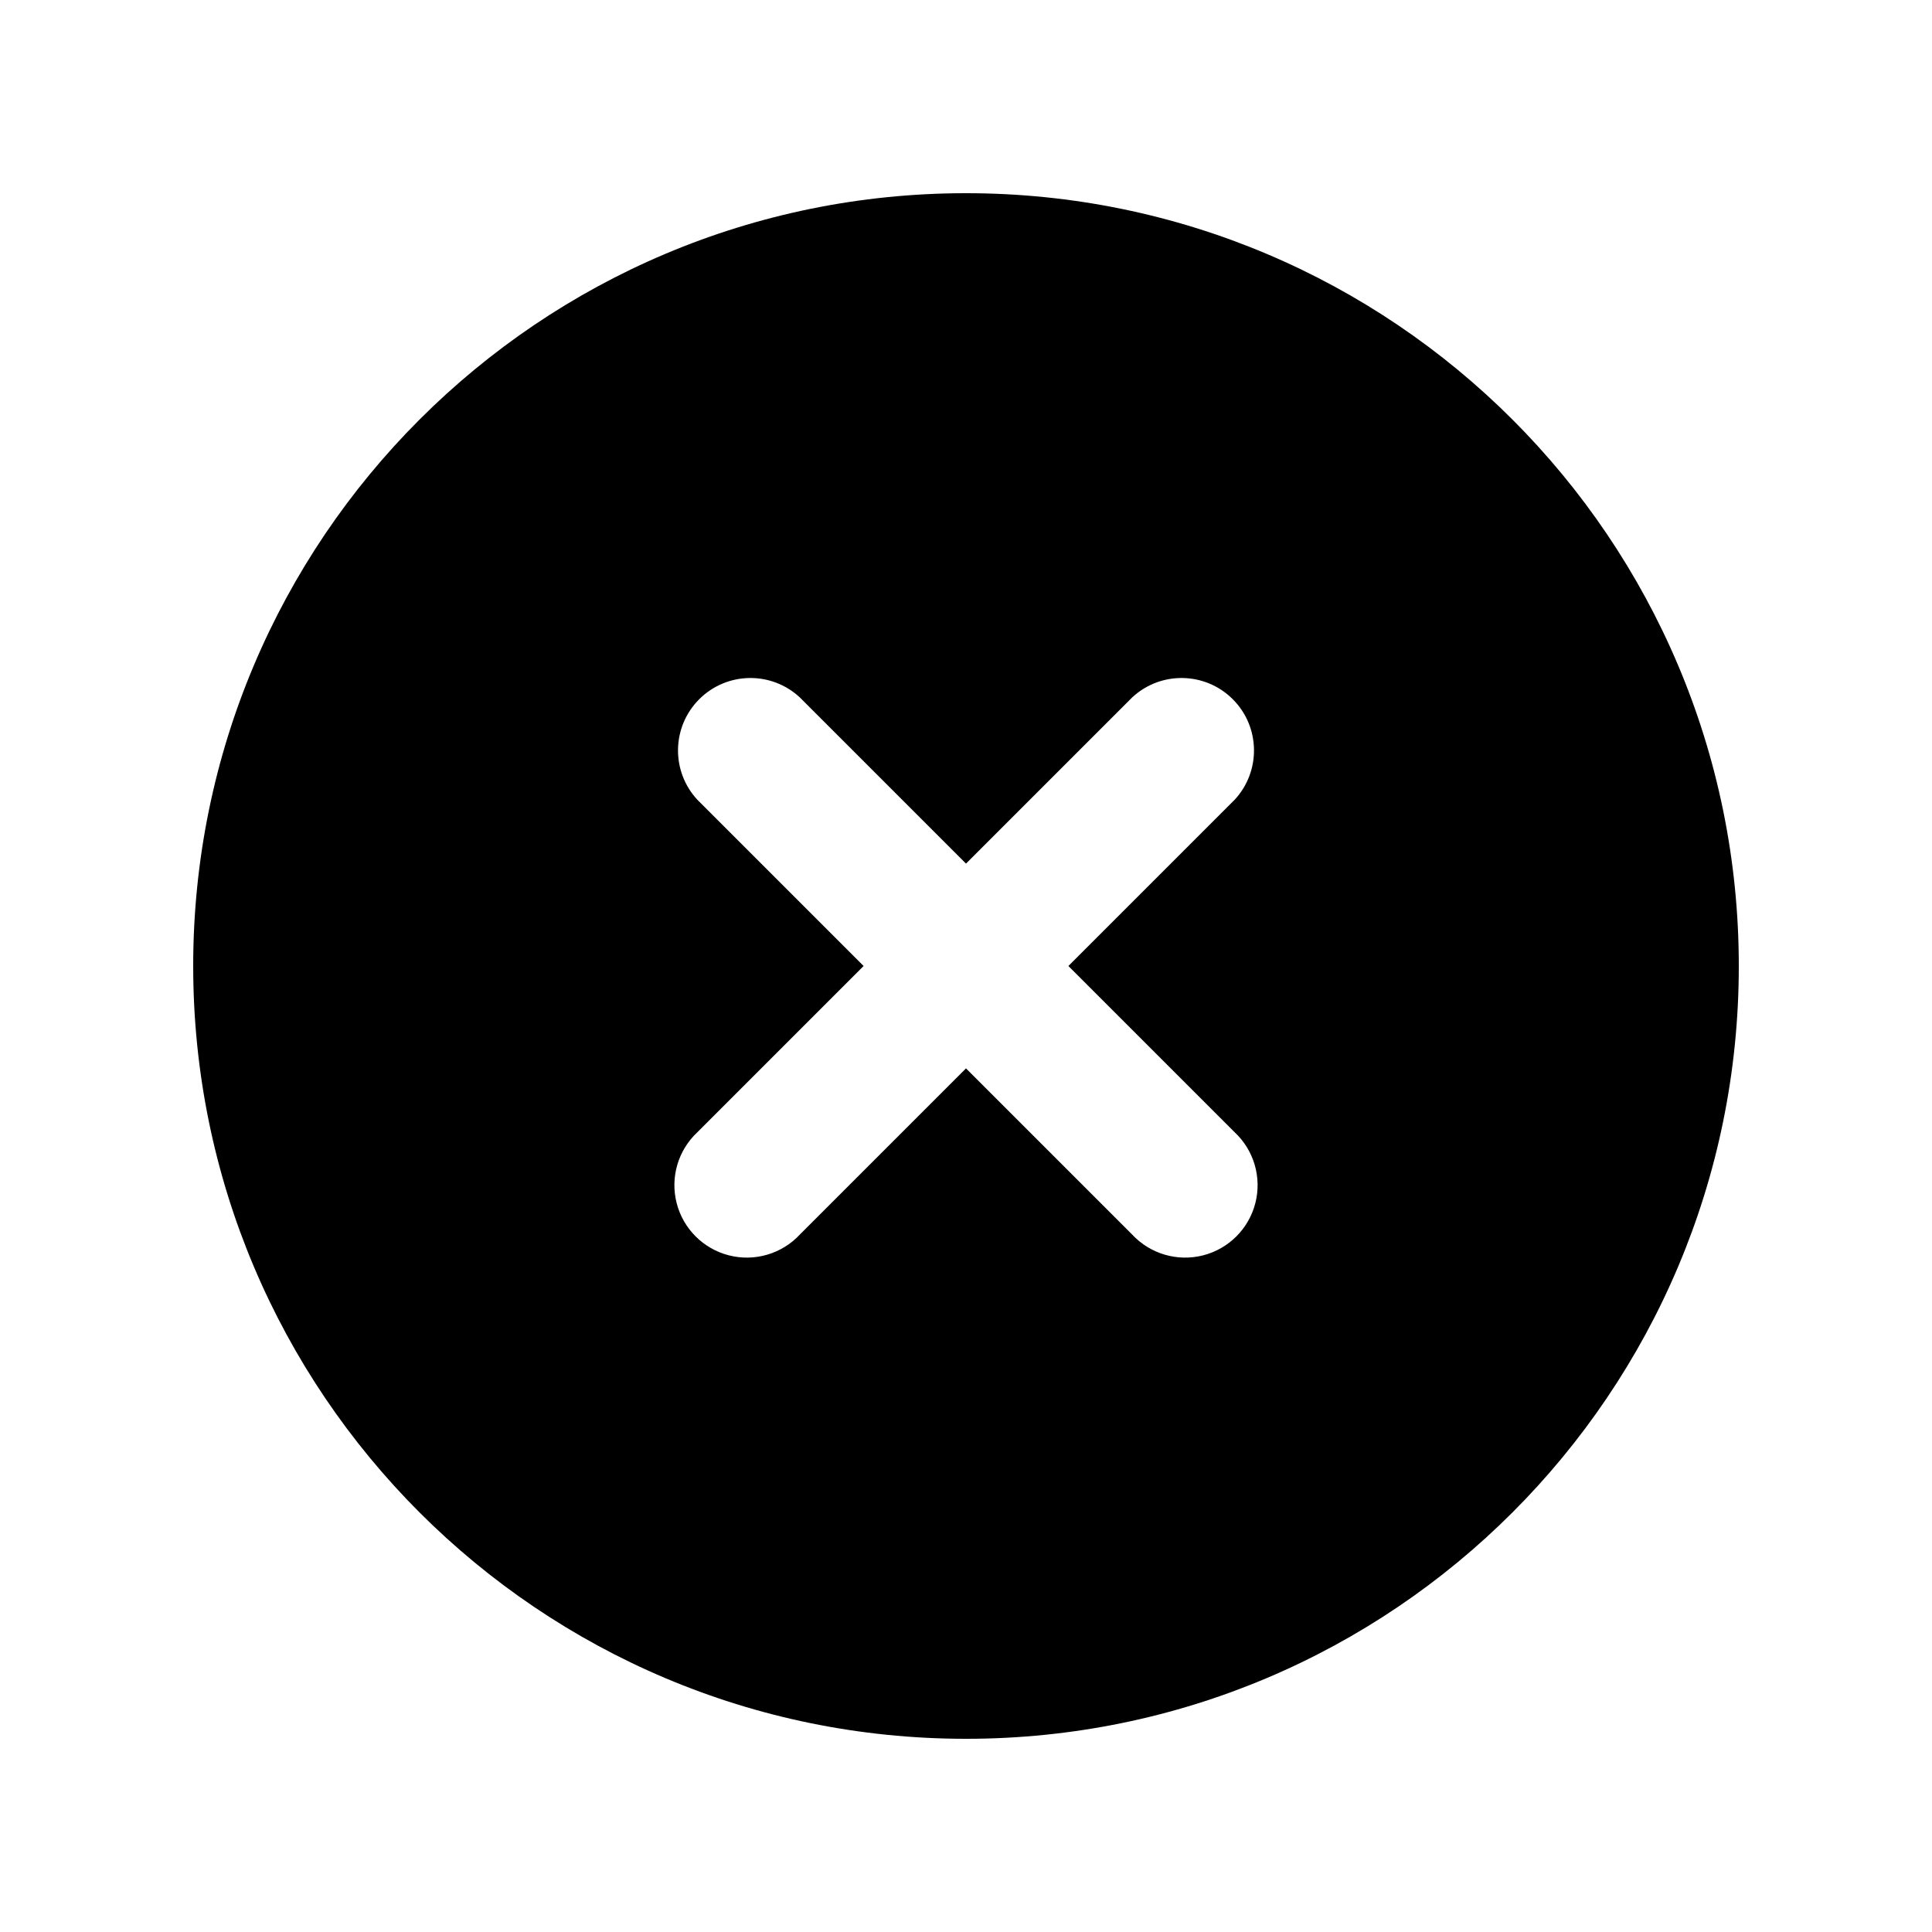
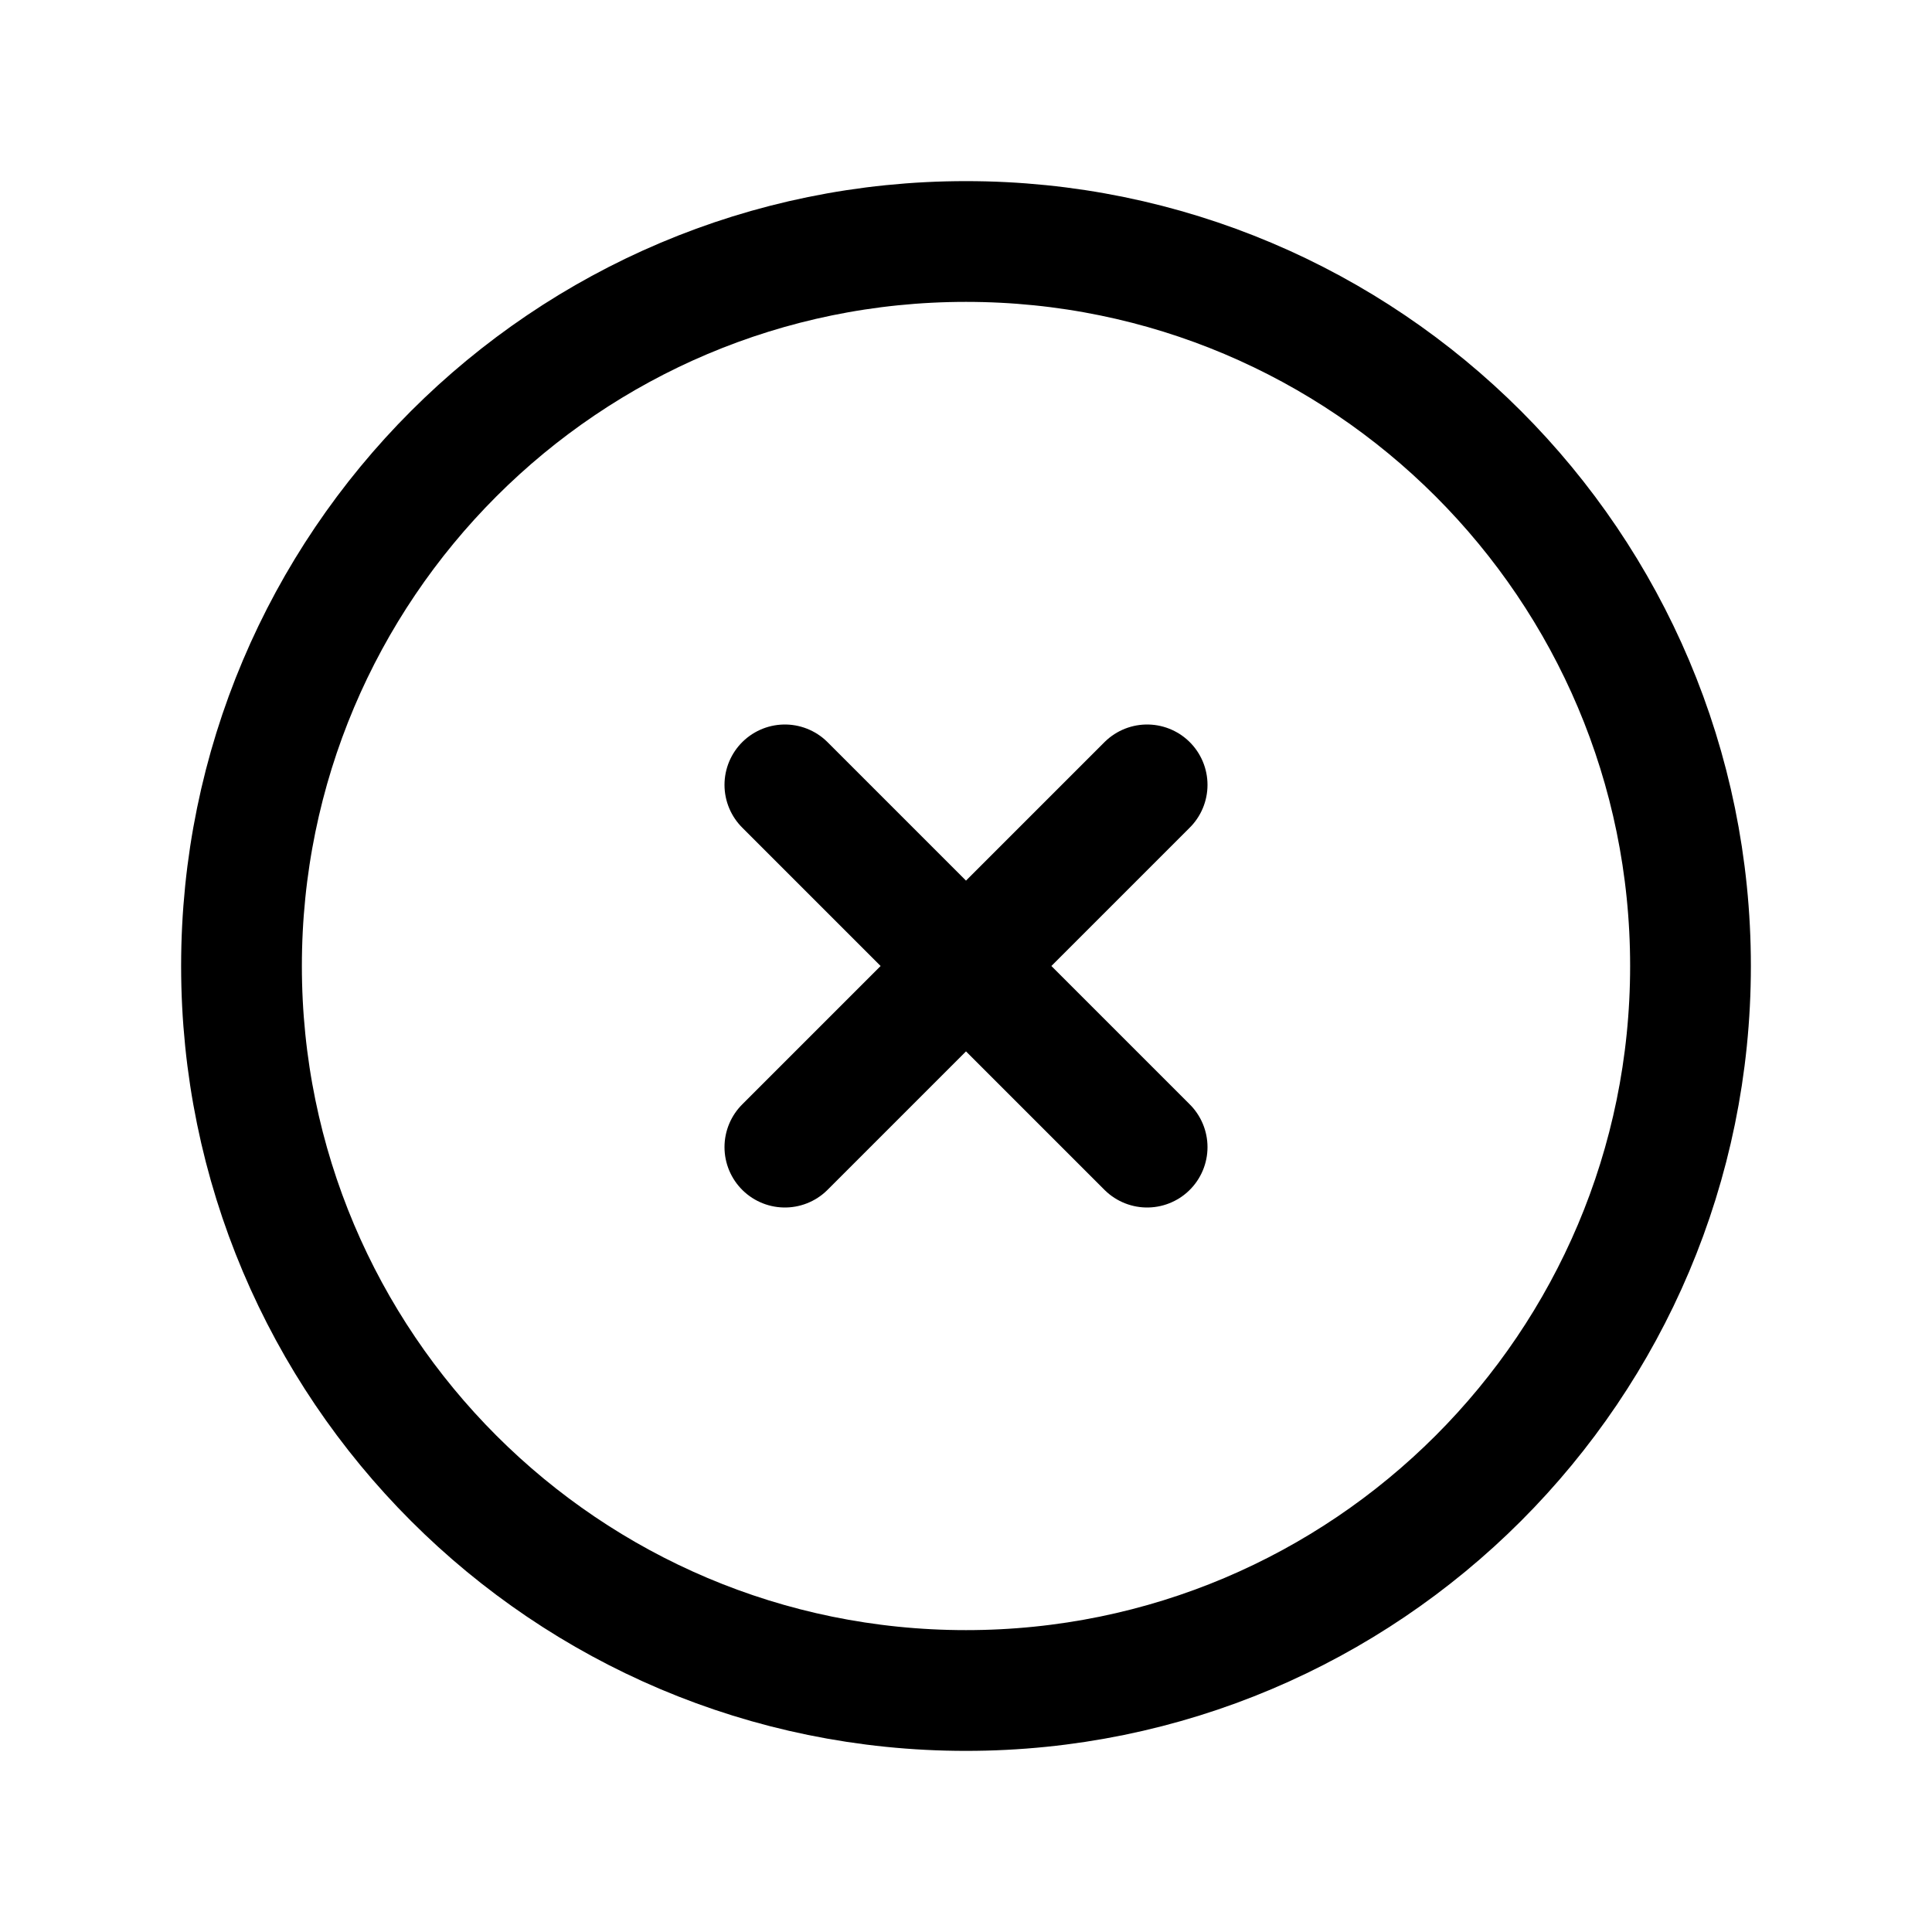
- <svg xmlns="http://www.w3.org/2000/svg" viewBox="0 0 20 20" fill="currentColor" class="size-5">
-   <path fill-rule="evenodd" d="M10 18a8 8 0 1 0 0-16 8 8 0 0 0 0 16ZM8.28 7.22a.75.75 0 0 0-1.06 1.06L8.94 10l-1.72 1.72a.75.75 0 1 0 1.06 1.06L10 11.06l1.72 1.72a.75.75 0 1 0 1.06-1.06L11.06 10l1.72-1.72a.75.75 0 0 0-1.06-1.06L10 8.94 8.28 7.22Z" clip-rule="evenodd" />
+ <svg xmlns="http://www.w3.org/2000/svg" fill="none" viewBox="0 0 24 24" stroke-width="1.5" stroke="currentColor" class="size-6">
+   <path stroke-linecap="round" stroke-linejoin="round" d="m9.75 9.75 4.5 4.5m0-4.5-4.5 4.5M21 12a9 9 0 1 1-18 0 9 9 0 0 1 18 0Z" />
</svg>
